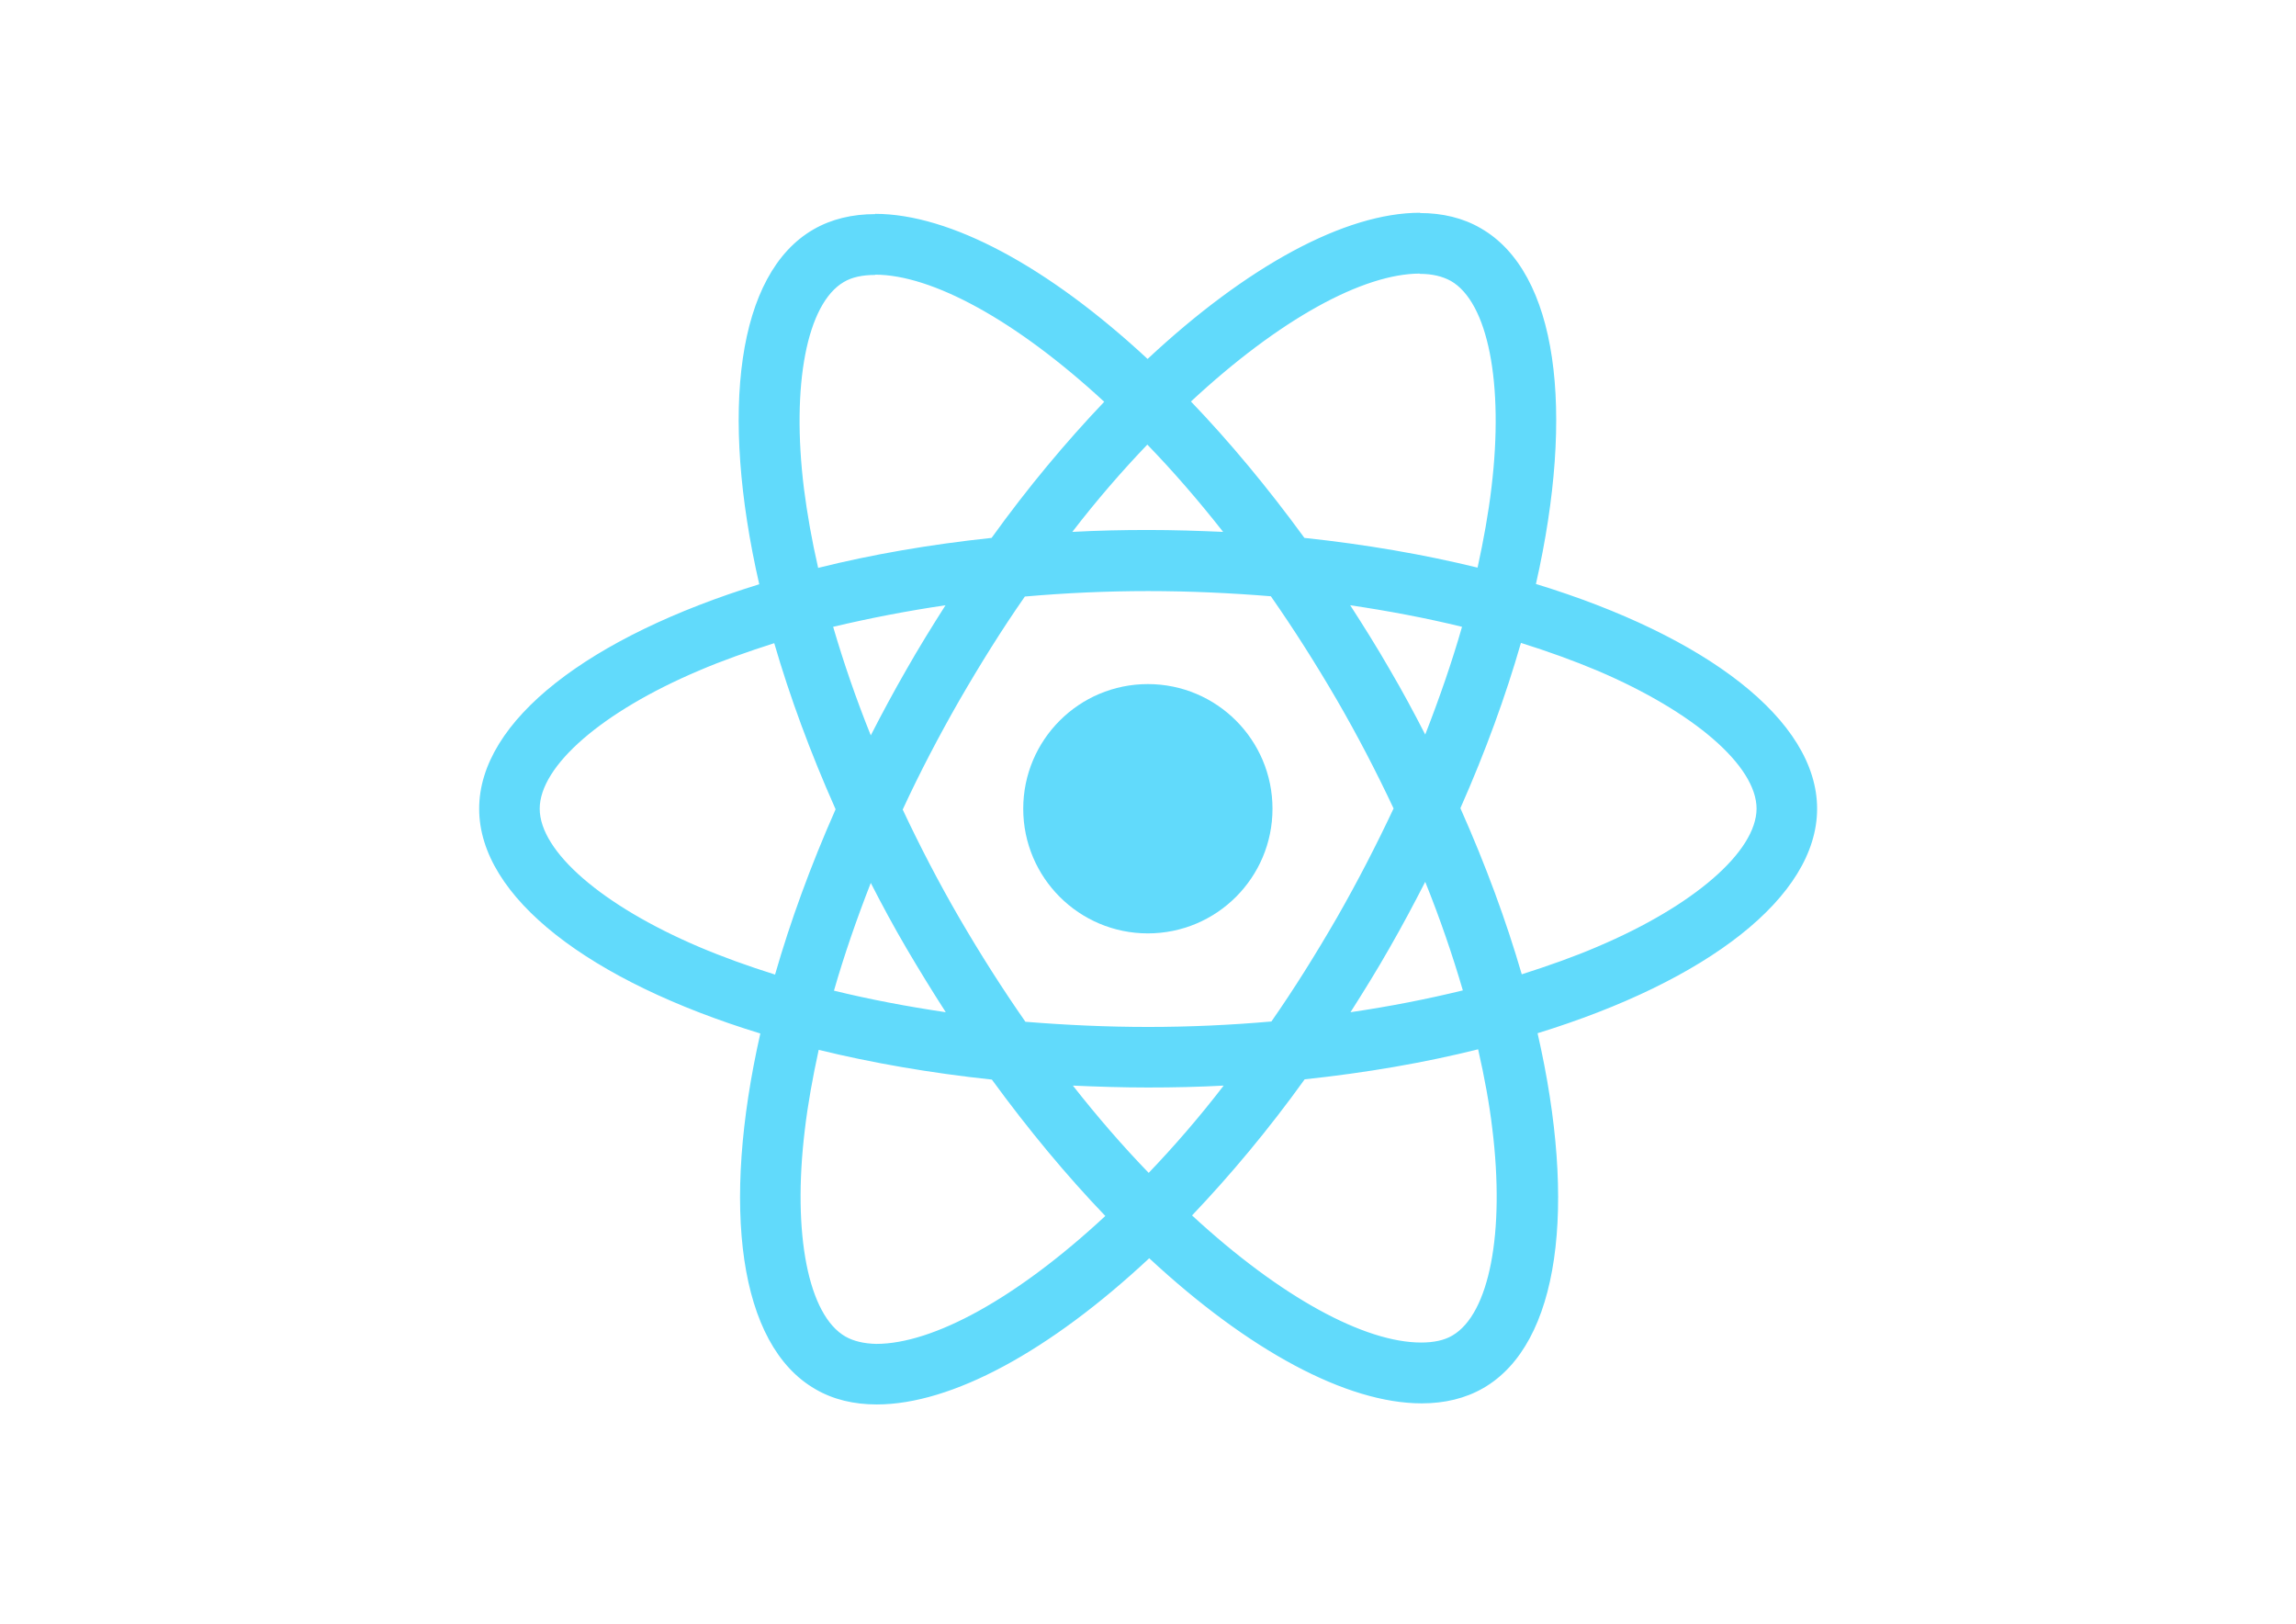
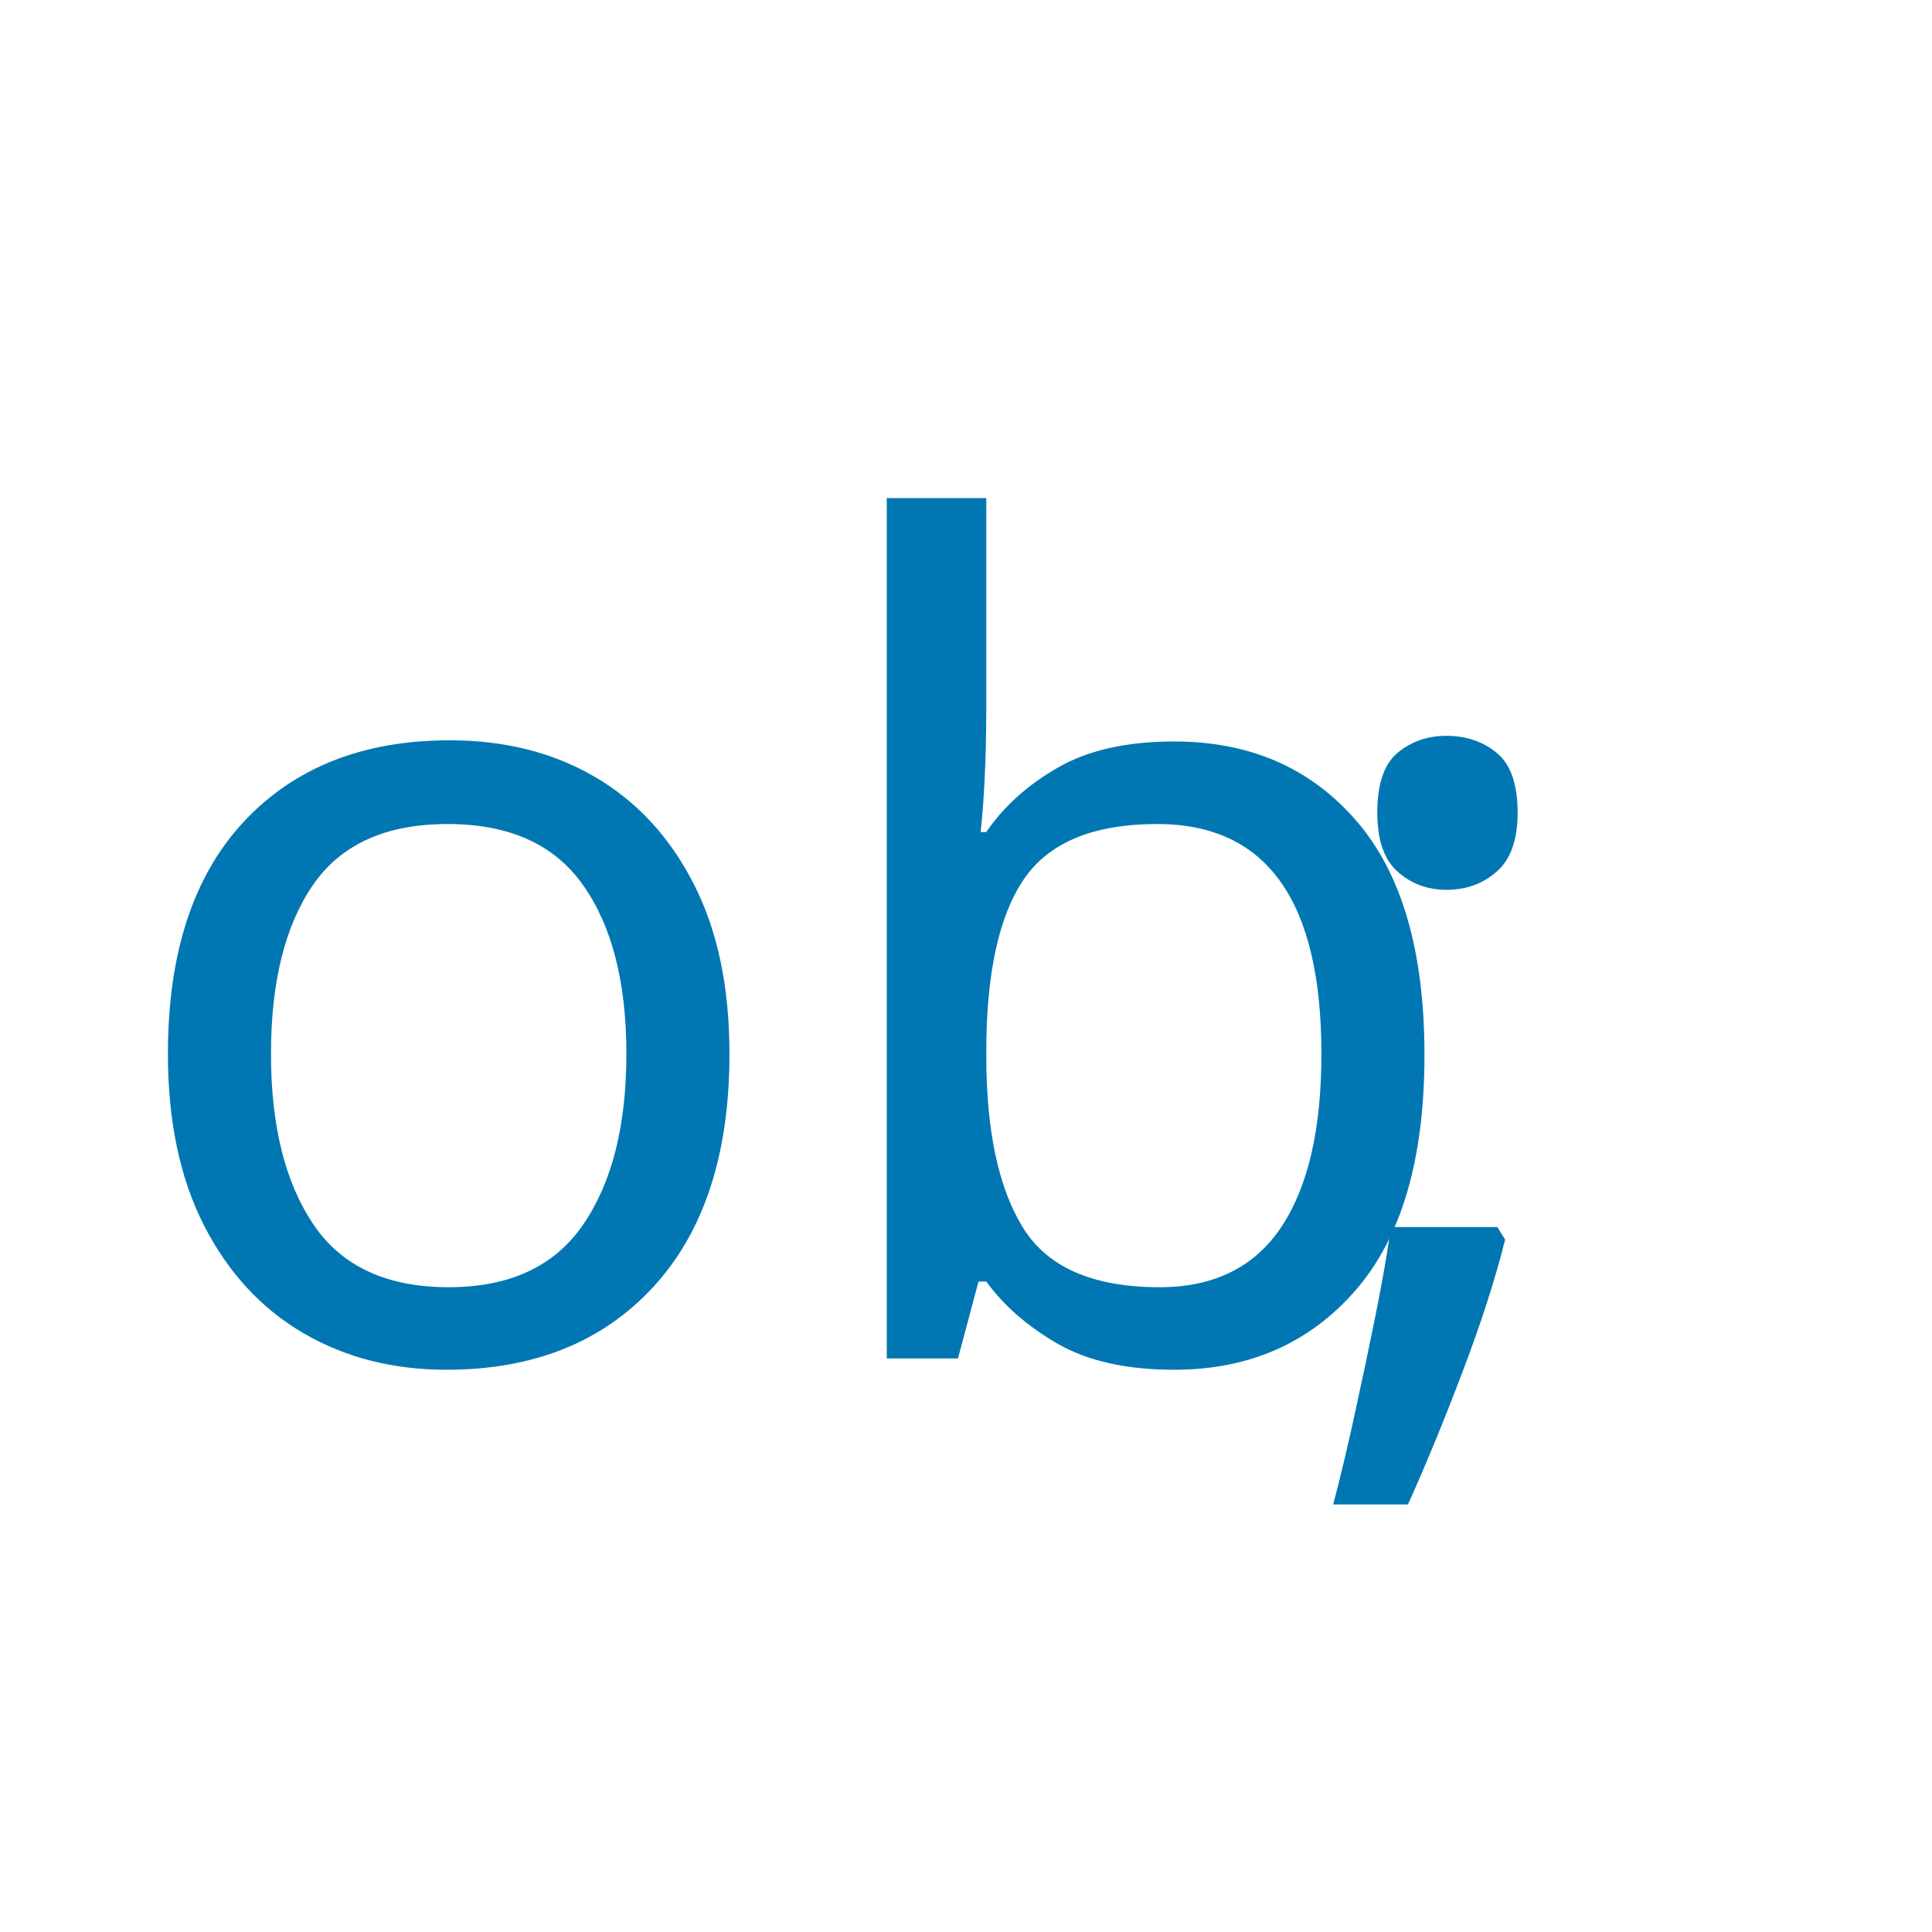
- <svg xmlns="http://www.w3.org/2000/svg" viewBox="0 0 841.9 595.3">
-   <g fill="#61DAFB">
-     <path d="M666.3 296.5c0-32.5-40.7-63.3-103.1-82.4 14.4-63.6 8-114.2-20.2-130.4-6.5-3.8-14.1-5.6-22.4-5.6v22.3c4.6 0 8.3.9 11.4 2.6 13.6 7.8 19.5 37.5 14.9 75.7-1.1 9.4-2.9 19.3-5.1 29.4-19.6-4.8-41-8.5-63.5-10.9-13.5-18.5-27.5-35.3-41.6-50 32.6-30.3 63.2-46.9 84-46.9V78c-27.5 0-63.5 19.6-99.9 53.6-36.4-33.8-72.4-53.2-99.9-53.2v22.3c20.7 0 51.4 16.5 84 46.6-14 14.7-28 31.4-41.3 49.9-22.6 2.4-44 6.1-63.6 11-2.3-10-4-19.7-5.2-29-4.7-38.2 1.1-67.9 14.6-75.8 3-1.8 6.9-2.6 11.5-2.6V78.5c-8.4 0-16 1.8-22.6 5.6-28.1 16.2-34.4 66.7-19.9 130.1-62.2 19.2-102.7 49.9-102.7 82.3 0 32.5 40.7 63.3 103.1 82.4-14.4 63.6-8 114.2 20.2 130.4 6.5 3.8 14.1 5.6 22.5 5.6 27.5 0 63.5-19.6 99.9-53.6 36.4 33.8 72.4 53.2 99.9 53.2 8.4 0 16-1.8 22.6-5.6 28.1-16.2 34.4-66.7 19.9-130.1 62-19.1 102.5-49.9 102.5-82.3zm-130.2-66.7c-3.7 12.9-8.3 26.2-13.5 39.5-4.1-8-8.4-16-13.1-24-4.6-8-9.5-15.8-14.4-23.4 14.2 2.1 27.9 4.7 41 7.9zm-45.8 106.5c-7.8 13.5-15.8 26.3-24.1 38.2-14.9 1.3-30 2-45.2 2-15.1 0-30.2-.7-45-1.9-8.3-11.9-16.4-24.6-24.2-38-7.6-13.1-14.5-26.4-20.8-39.8 6.2-13.4 13.2-26.8 20.7-39.9 7.8-13.5 15.8-26.3 24.1-38.2 14.9-1.3 30-2 45.2-2 15.1 0 30.2.7 45 1.9 8.3 11.9 16.4 24.6 24.2 38 7.6 13.1 14.5 26.4 20.8 39.8-6.3 13.4-13.2 26.8-20.7 39.9zm32.3-13c5.4 13.4 10 26.8 13.8 39.8-13.1 3.2-26.9 5.9-41.2 8 4.9-7.7 9.8-15.6 14.4-23.7 4.6-8 8.9-16.1 13-24.1zM421.2 430c-9.3-9.6-18.6-20.3-27.8-32 9 .4 18.2.7 27.5.7 9.4 0 18.7-.2 27.8-.7-9 11.7-18.3 22.4-27.5 32zm-74.4-58.9c-14.2-2.1-27.9-4.7-41-7.9 3.7-12.9 8.3-26.2 13.5-39.5 4.1 8 8.4 16 13.1 24 4.7 8 9.5 15.8 14.4 23.4zM420.7 163c9.3 9.6 18.6 20.3 27.8 32-9-.4-18.2-.7-27.5-.7-9.4 0-18.7.2-27.8.7 9-11.7 18.3-22.4 27.5-32zm-74 58.9c-4.9 7.7-9.8 15.6-14.4 23.7-4.6 8-8.9 16-13 24-5.4-13.4-10-26.8-13.8-39.8 13.1-3.1 26.9-5.8 41.2-7.9zm-90.5 125.2c-35.4-15.1-58.3-34.9-58.3-50.6 0-15.7 22.9-35.6 58.3-50.6 8.6-3.7 18-7 27.7-10.1 5.7 19.6 13.2 40 22.5 60.9-9.2 20.8-16.6 41.1-22.2 60.6-9.9-3.1-19.3-6.5-28-10.2zM310 490c-13.6-7.8-19.5-37.5-14.9-75.7 1.1-9.4 2.9-19.3 5.1-29.4 19.6 4.8 41 8.5 63.5 10.9 13.5 18.5 27.5 35.3 41.6 50-32.6 30.3-63.2 46.9-84 46.9-4.5-.1-8.3-1-11.3-2.7zm237.2-76.2c4.7 38.2-1.1 67.9-14.6 75.8-3 1.8-6.9 2.6-11.5 2.6-20.7 0-51.4-16.5-84-46.6 14-14.7 28-31.4 41.3-49.9 22.6-2.4 44-6.1 63.6-11 2.3 10.1 4.1 19.8 5.2 29.1zm38.5-66.7c-8.6 3.7-18 7-27.7 10.1-5.7-19.6-13.2-40-22.5-60.9 9.2-20.8 16.6-41.1 22.2-60.6 9.9 3.1 19.3 6.5 28.1 10.2 35.4 15.1 58.3 34.9 58.3 50.6-.1 15.7-23 35.6-58.4 50.6zM320.8 78.4z" />
-     <circle cx="420.9" cy="296.5" r="45.7" />
-     <path d="M520.5 78.1z" />
+ <svg xmlns="http://www.w3.org/2000/svg" width="128" height="128" viewBox="0 0 128 128">
+   <defs>
+     <style>.a{clip-path:url(#b);}.b{fill:#0077b2;font-size:75px;font-family:Monaco;}</style>
+     <clipPath id="b">
+       <rect width="128" height="128" />
+     </clipPath>
+   </defs>
+   <g id="a" class="a">
+     <text class="b" transform="translate(7 90)">
+       <tspan x="0" y="0">ob</tspan>
+     </text>
+     <text class="b" transform="translate(86 90)">
+       <tspan x="0" y="0">;</tspan>
+     </text>
  </g>
</svg>
